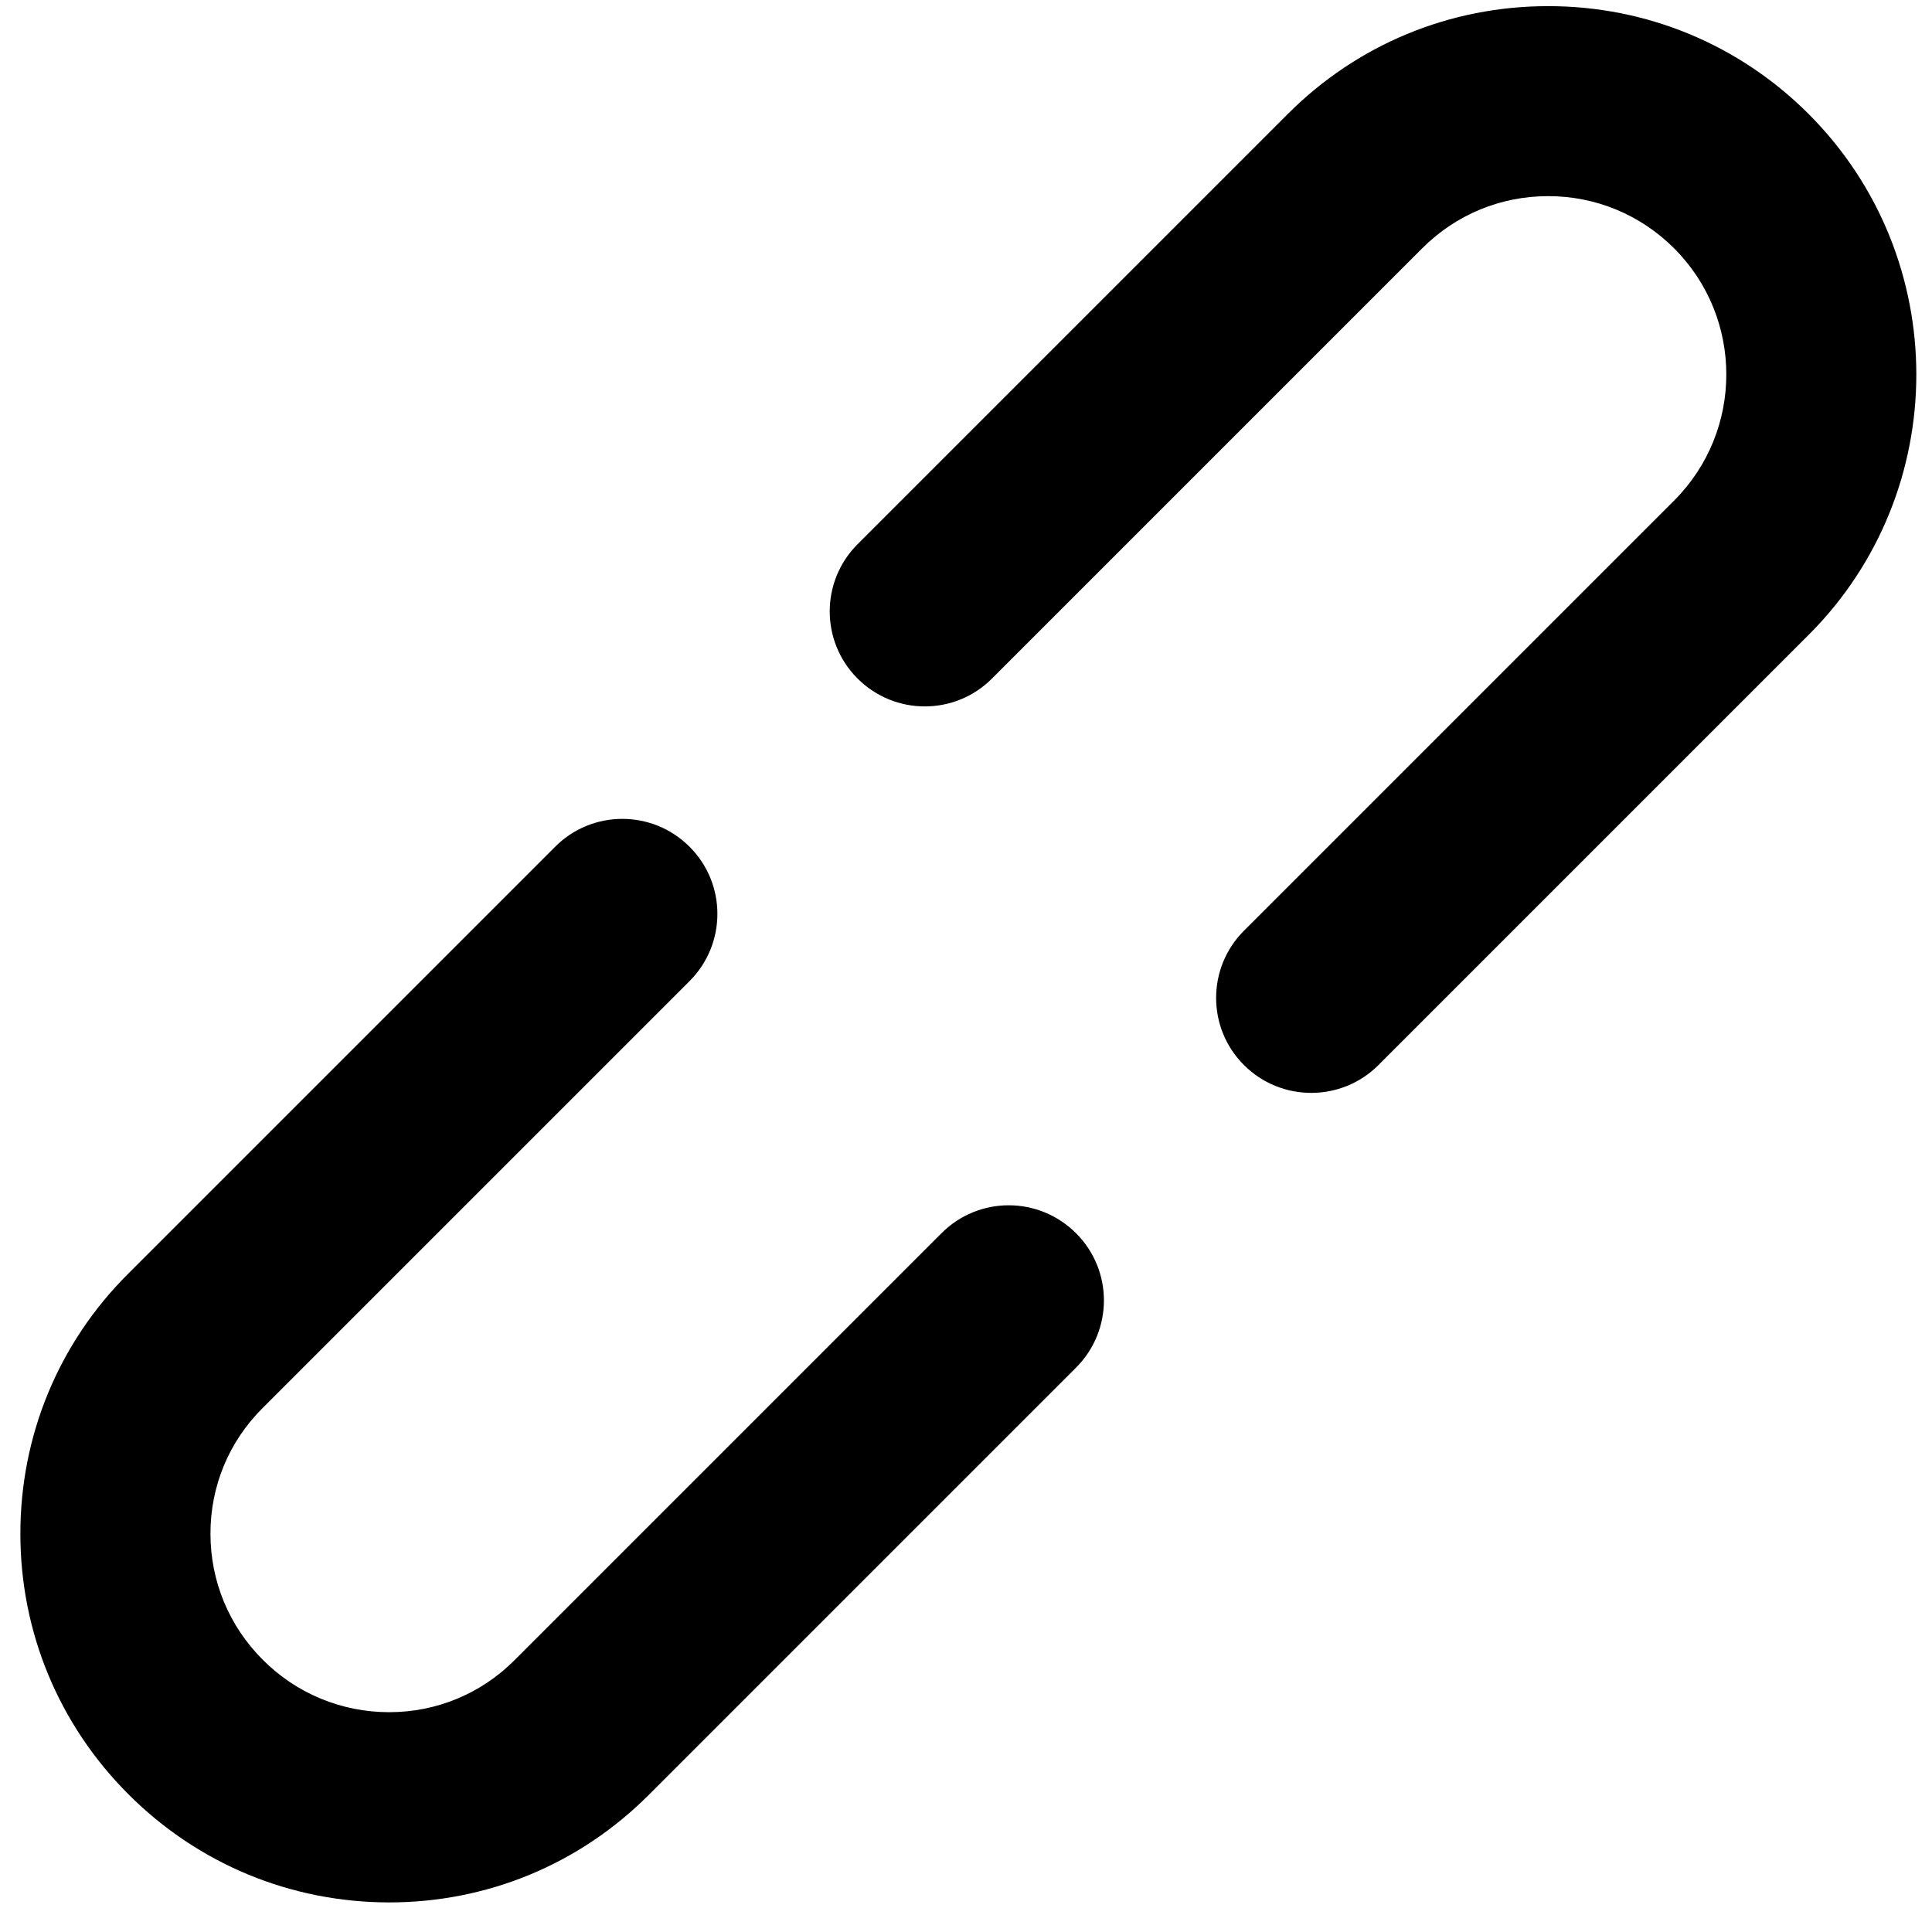
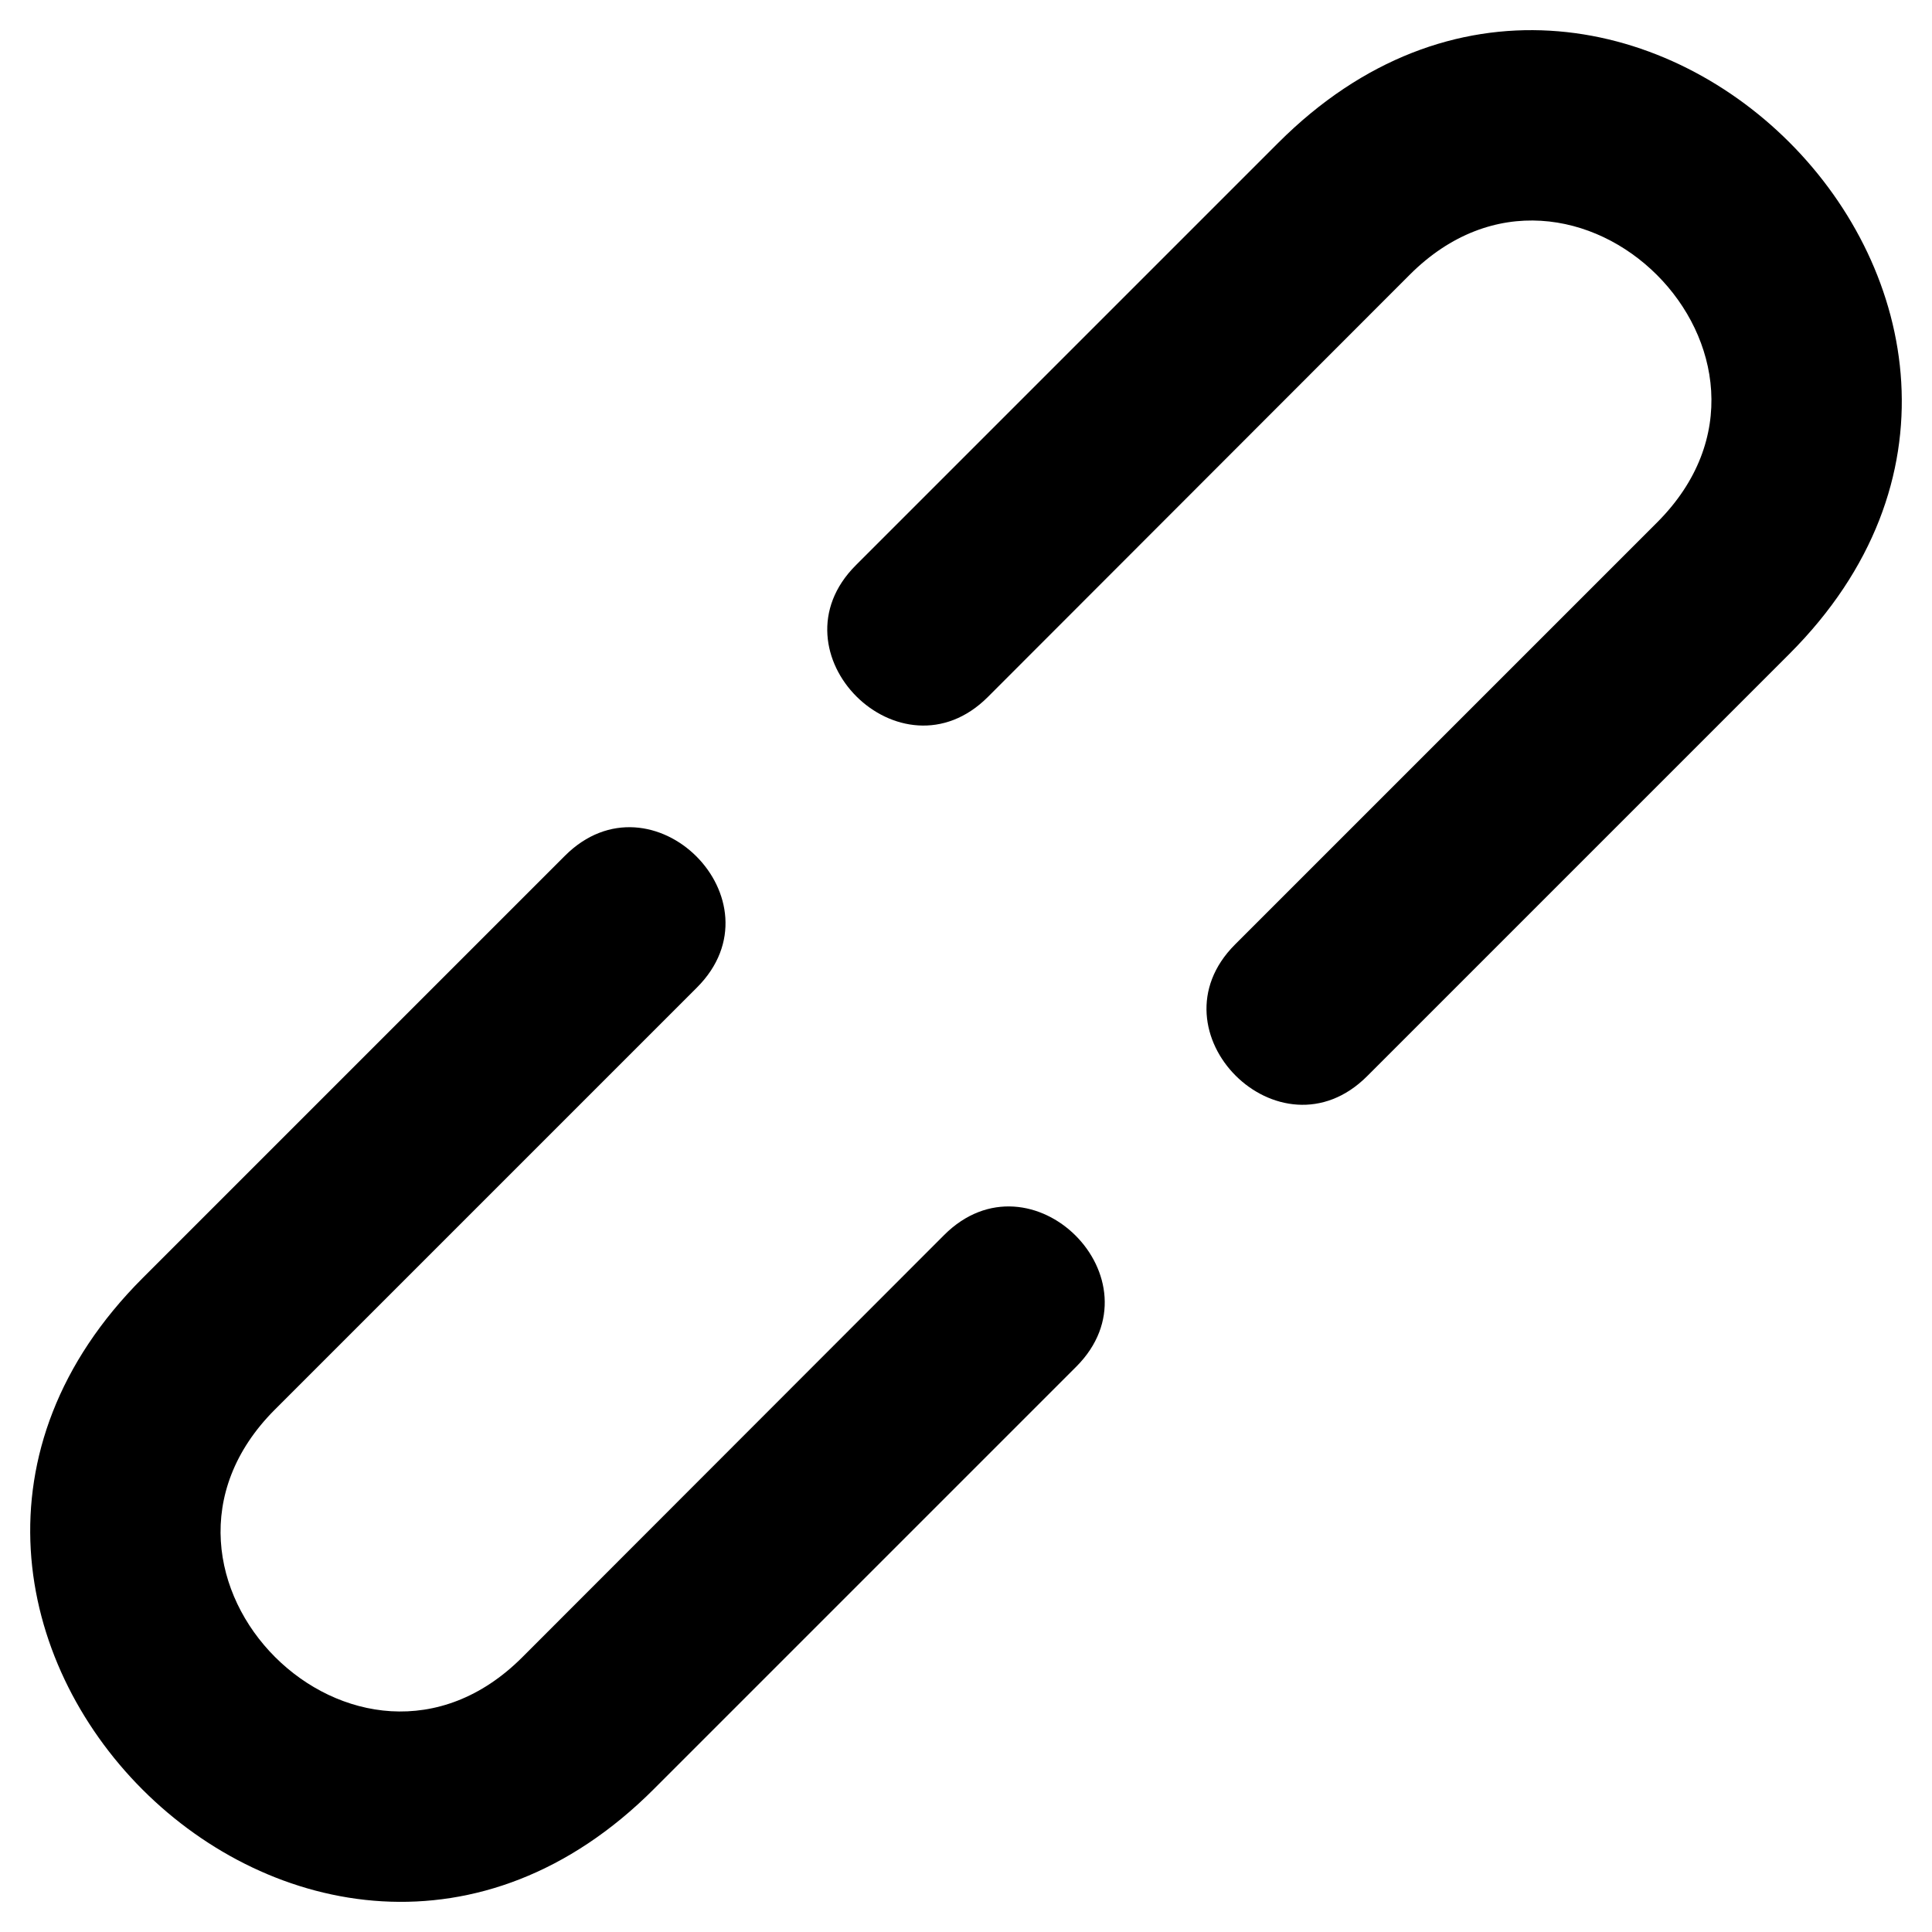
<svg xmlns="http://www.w3.org/2000/svg" viewBox="0 0 512 512">
-   <path class="lexicon-icon-outline chain-broken-top" d="M479.311 30.213c-18.425-18.424-42.952-28.587-69.006-28.587 0 0-0.029 0-0.029 0-26.053 0-50.552 10.133-68.976 28.558l-114.030 114.030c-9.845 9.845-9.845 25.794 0 35.611 9.845 9.845 25.794 9.845 35.611 0l114.030-114.030c8.925-8.925 20.757-13.818 33.365-13.818v0c12.609 0 24.471 4.923 33.394 13.847 18.425 18.424 18.425 48.365 0.029 66.789l-114.030 114.030c-9.846 9.845-9.846 25.794 0 35.611 4.923 4.923 11.372 7.37 17.82 7.37s12.897-2.447 17.82-7.37l114.030-114.030c38.029-38.058 38-99.953-0.029-138.011z" />
-   <path class="lexicon-icon-outline chain-broken-bottom" d="M249.523 326.791l-113.224 113.224c-8.867 8.867-20.642 13.733-33.193 13.733 0 0-0.029 0-0.058 0-12.609-0.029-24.471-4.952-33.395-13.875s-13.876-20.786-13.876-33.394c-0.029-12.58 4.865-24.384 13.733-33.25l113.224-113.224c9.845-9.845 9.845-25.794 0-35.611-9.845-9.845-25.794-9.845-35.611 0l-113.224 113.224c-18.424 18.396-28.529 42.894-28.5 68.949 0.029 26.025 10.22 50.524 28.645 68.948s42.894 28.587 68.948 28.644c0.058 0 0.087 0 0.144 0 25.996 0 50.437-10.105 68.805-28.5l113.224-113.224c9.846-9.846 9.846-25.795 0-35.611-9.875-9.875-25.794-9.875-35.639-0.029z" />
+   <path class="lexicon-icon-outline" d="M338.7,37.9L226.8,149.8c-23.1,23.1,11.9,58,35,34.9L373.6,72.8c43.6-43.6,109.2,21.9,65.6,65.6L327.3,250.3c-23.1,23.1,11.9,58,35,34.9l111.9-111.9C564.5,83,429.2-52.7,338.7,37.9z M173.3,474.1l111.9-111.9c23.1-23.1-11.9-58-35-34.9L138.4,439.2c-43.6,43.6-109.2-21.9-65.6-65.6l111.9-111.9c23.1-23.1-11.9-58-35-34.9L37.8,338.7C-52.5,429,82.8,564.7,173.3,474.1z" />
</svg>
